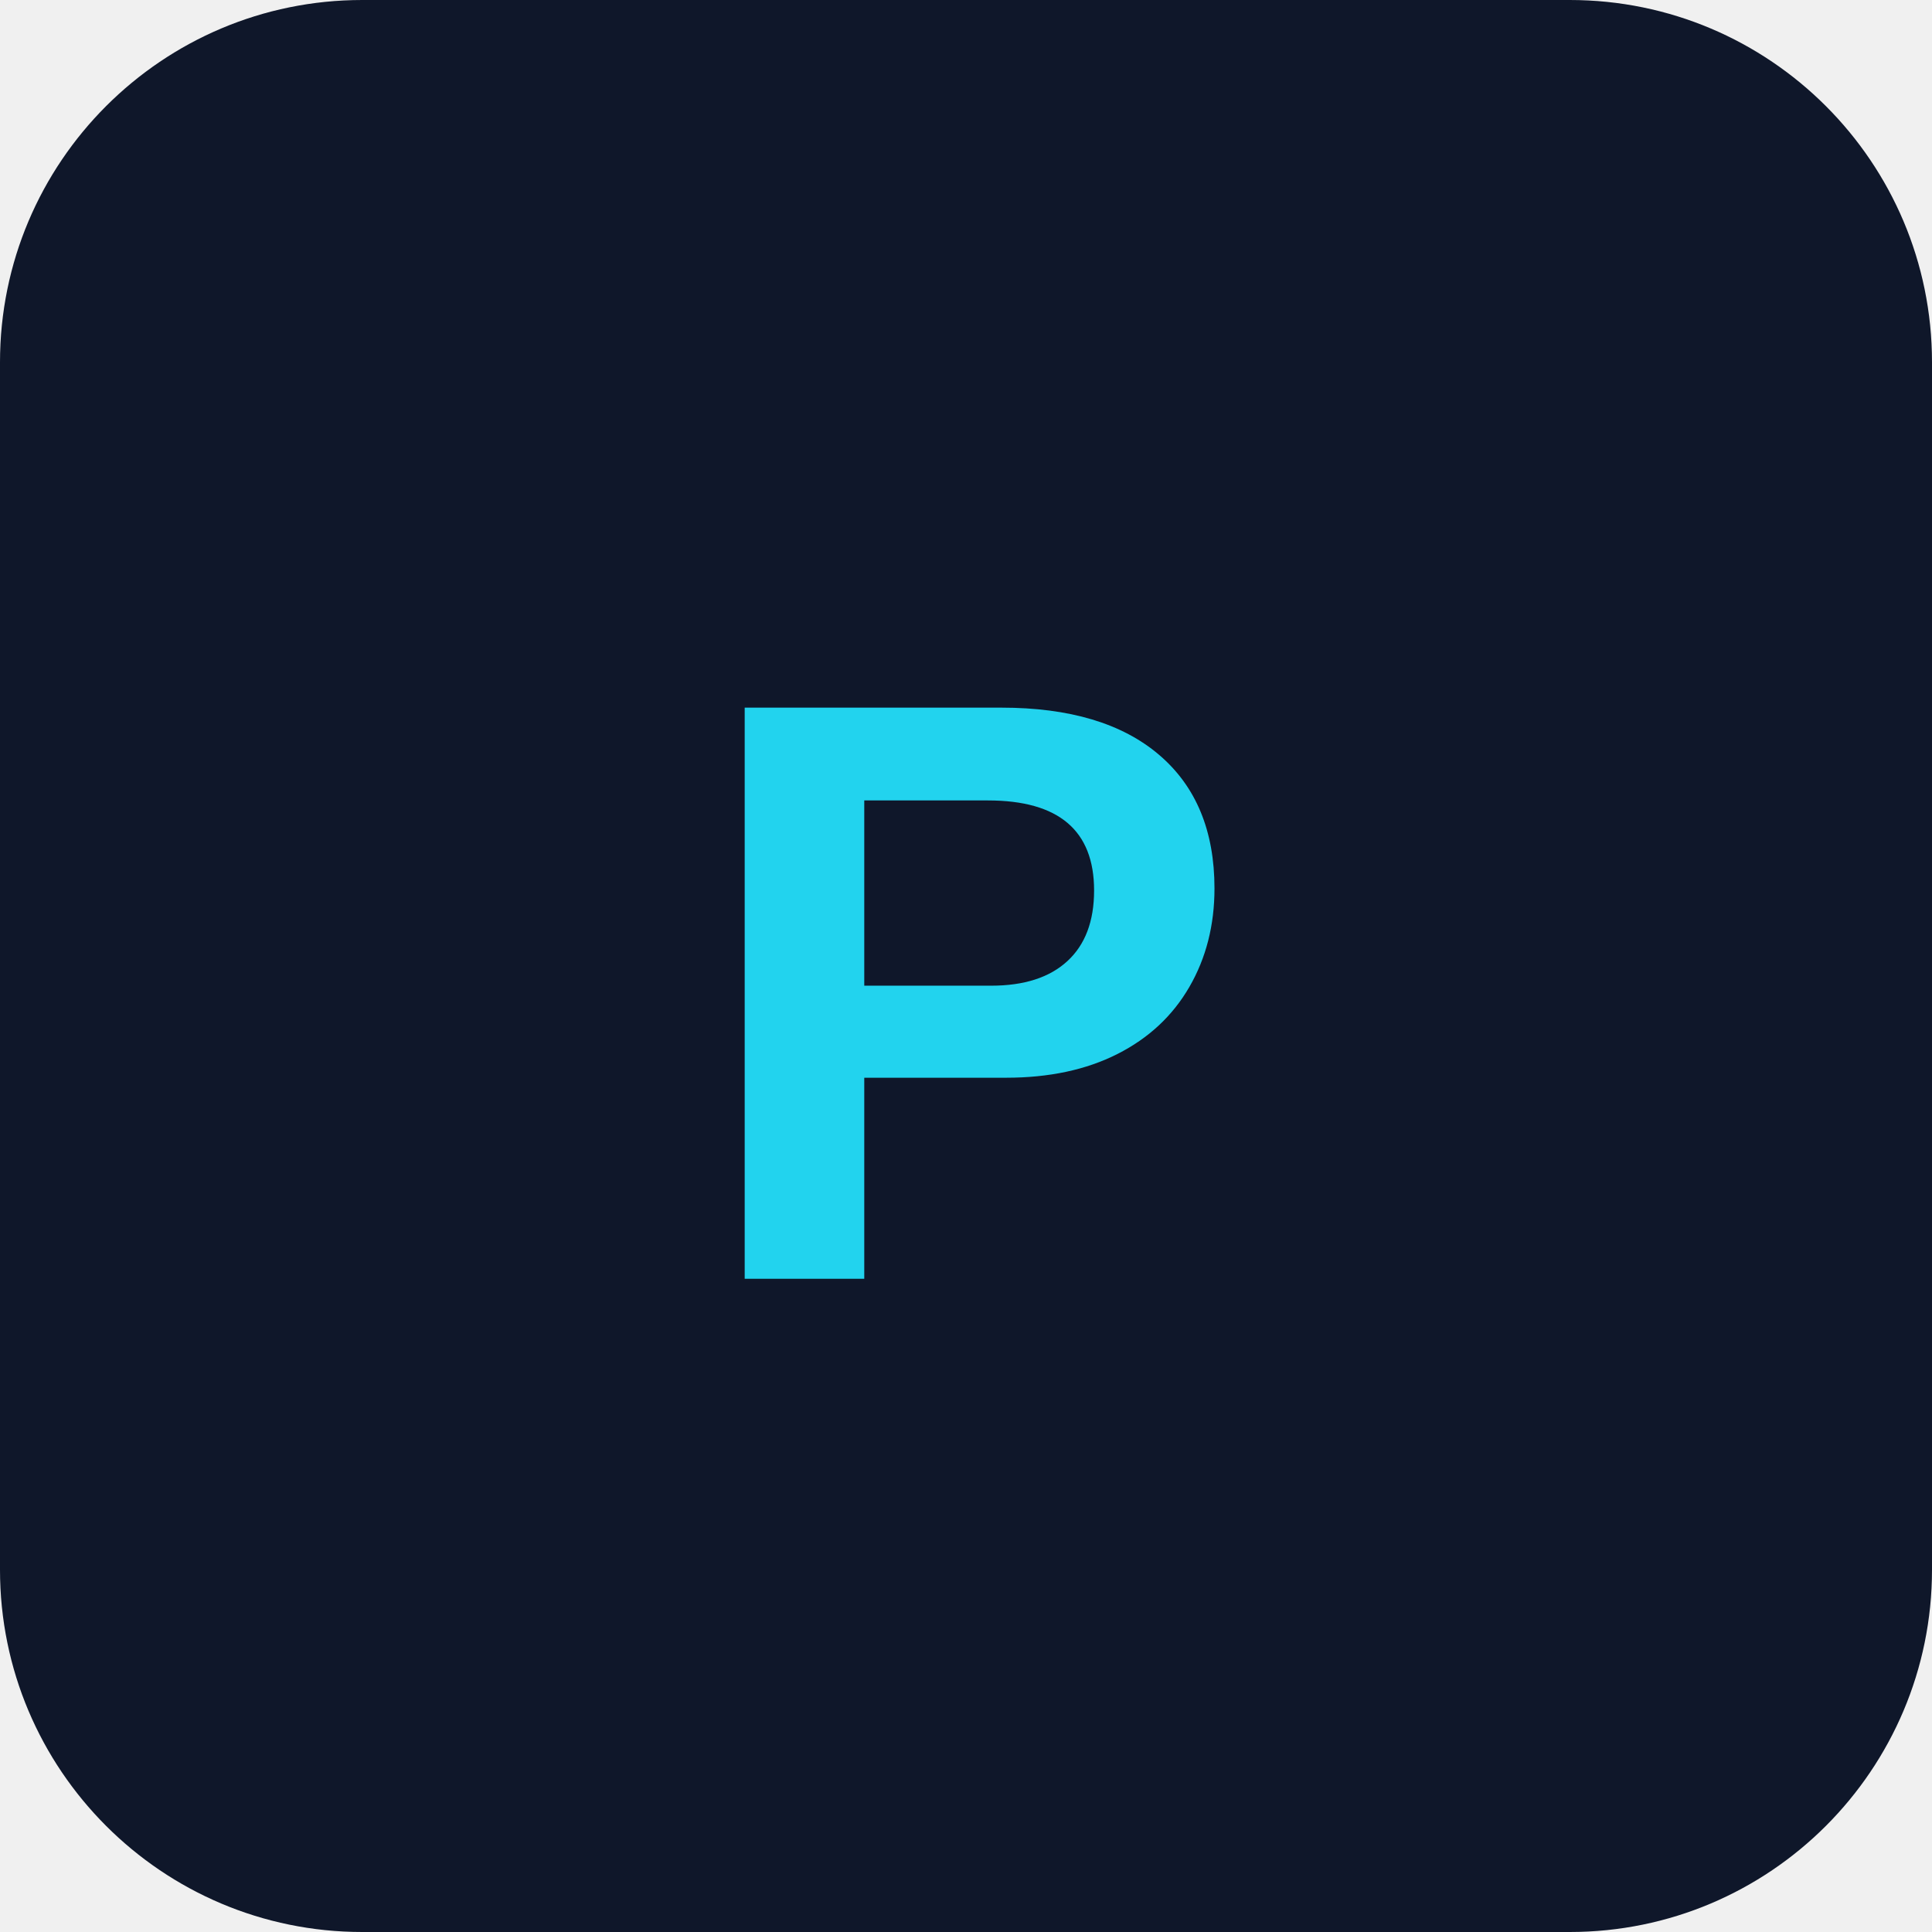
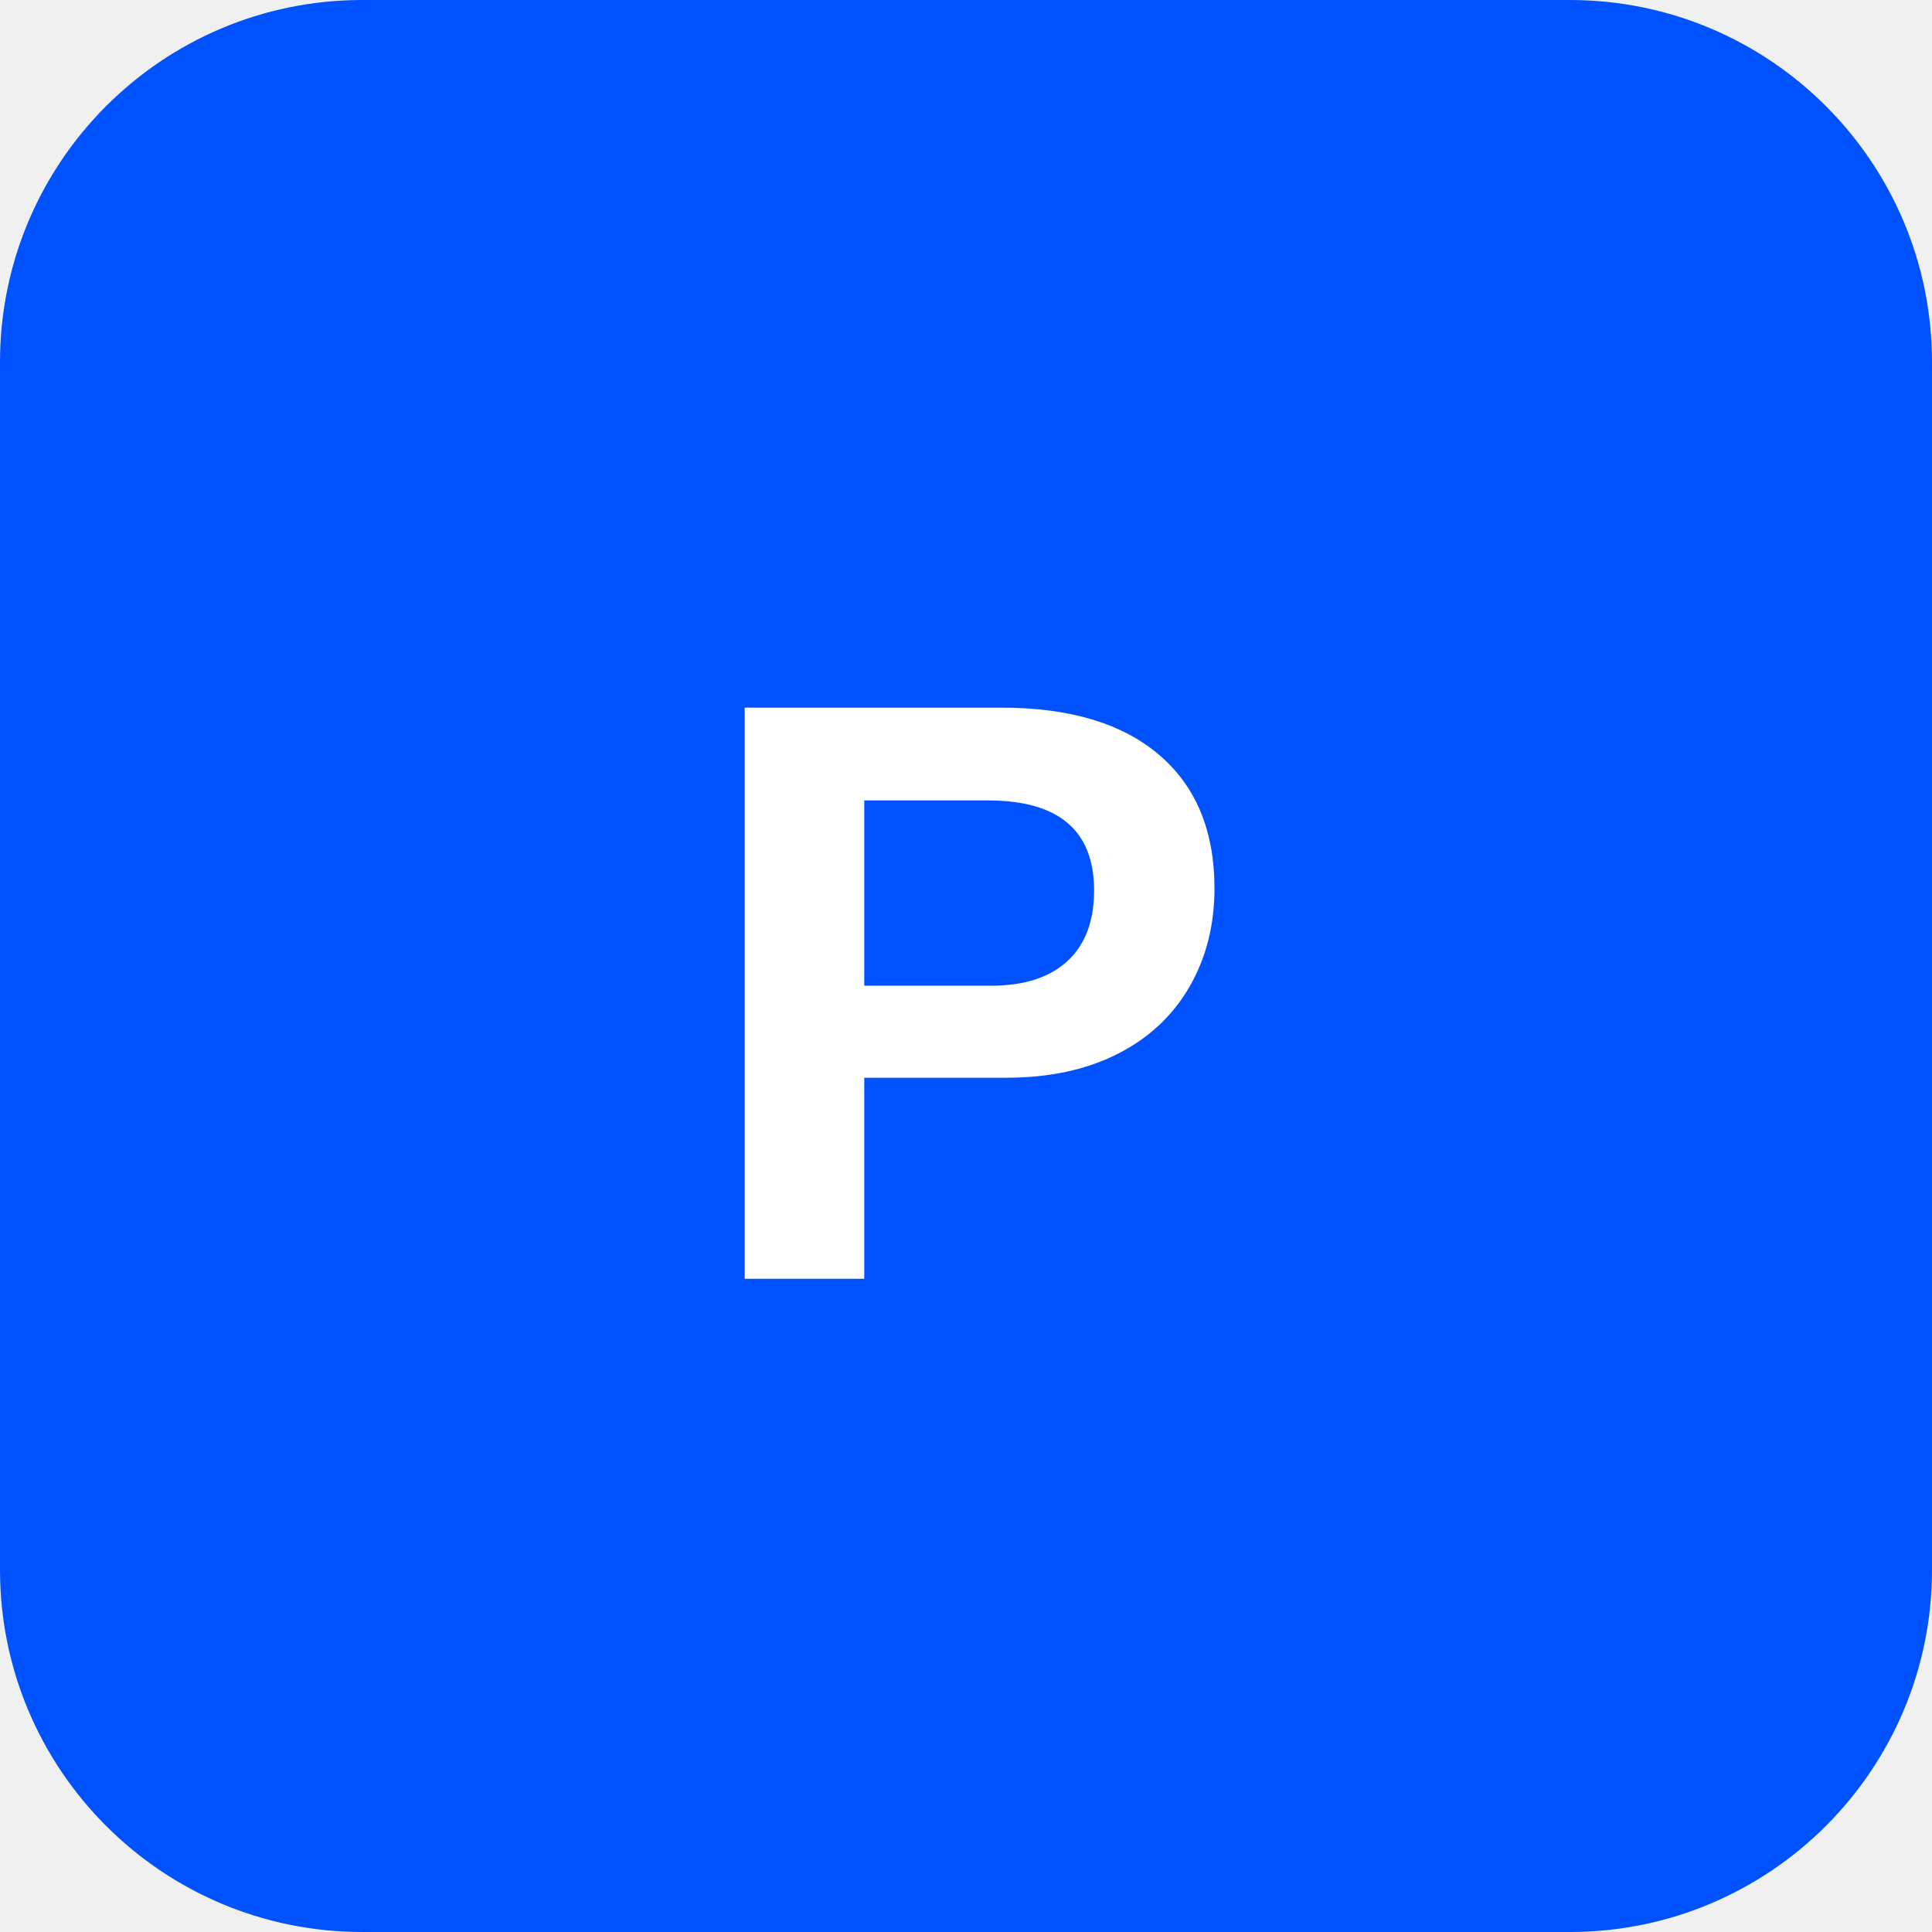
<svg xmlns="http://www.w3.org/2000/svg" viewBox="0 0 512 512">
-   <rect width="512" height="512" rx="96" fill="#0F172A" />
-   <text x="50%" y="54%" text-anchor="middle" dominant-baseline="middle" font-family="Arial, sans-serif" font-weight="700" font-size="220" fill="#22D3EE">P</text>
+   <rect width="512" height="512" rx="96" fill="#0052ff" />
+   <text x="50%" y="54%" text-anchor="middle" dominant-baseline="middle" font-family="Arial, sans-serif" font-weight="700" font-size="220" fill="#ffffff">P</text>
</svg>
